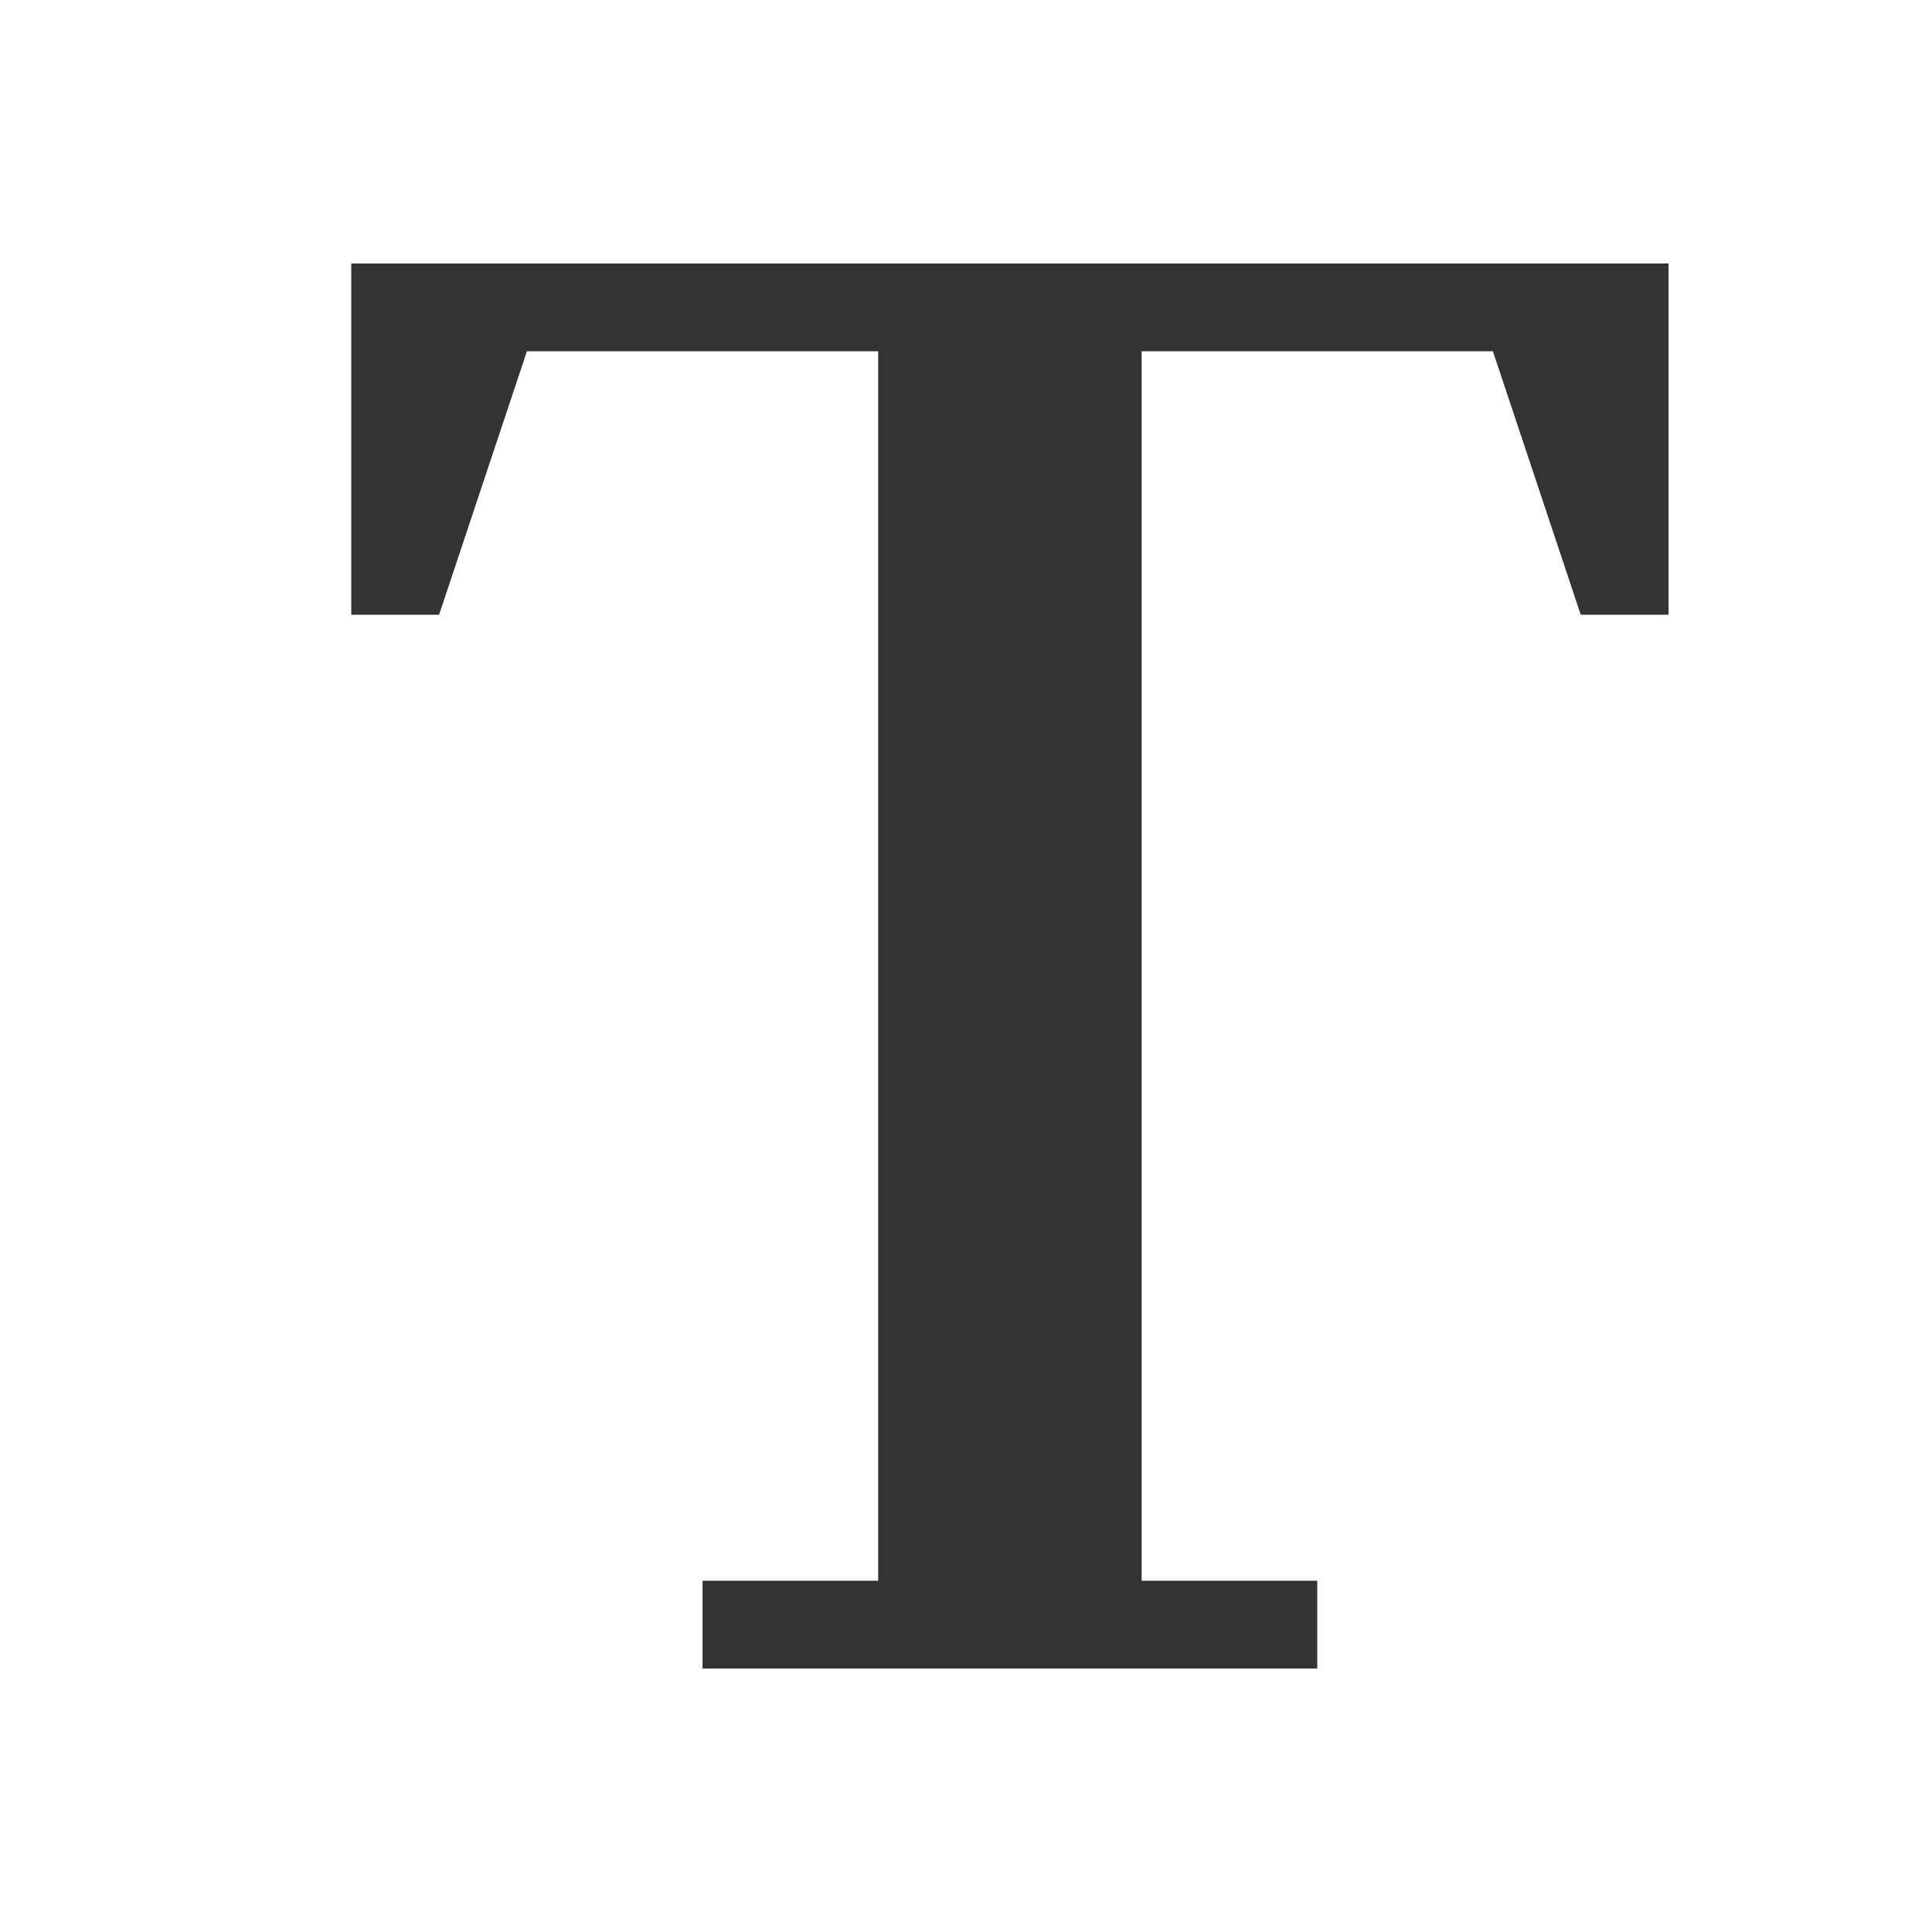
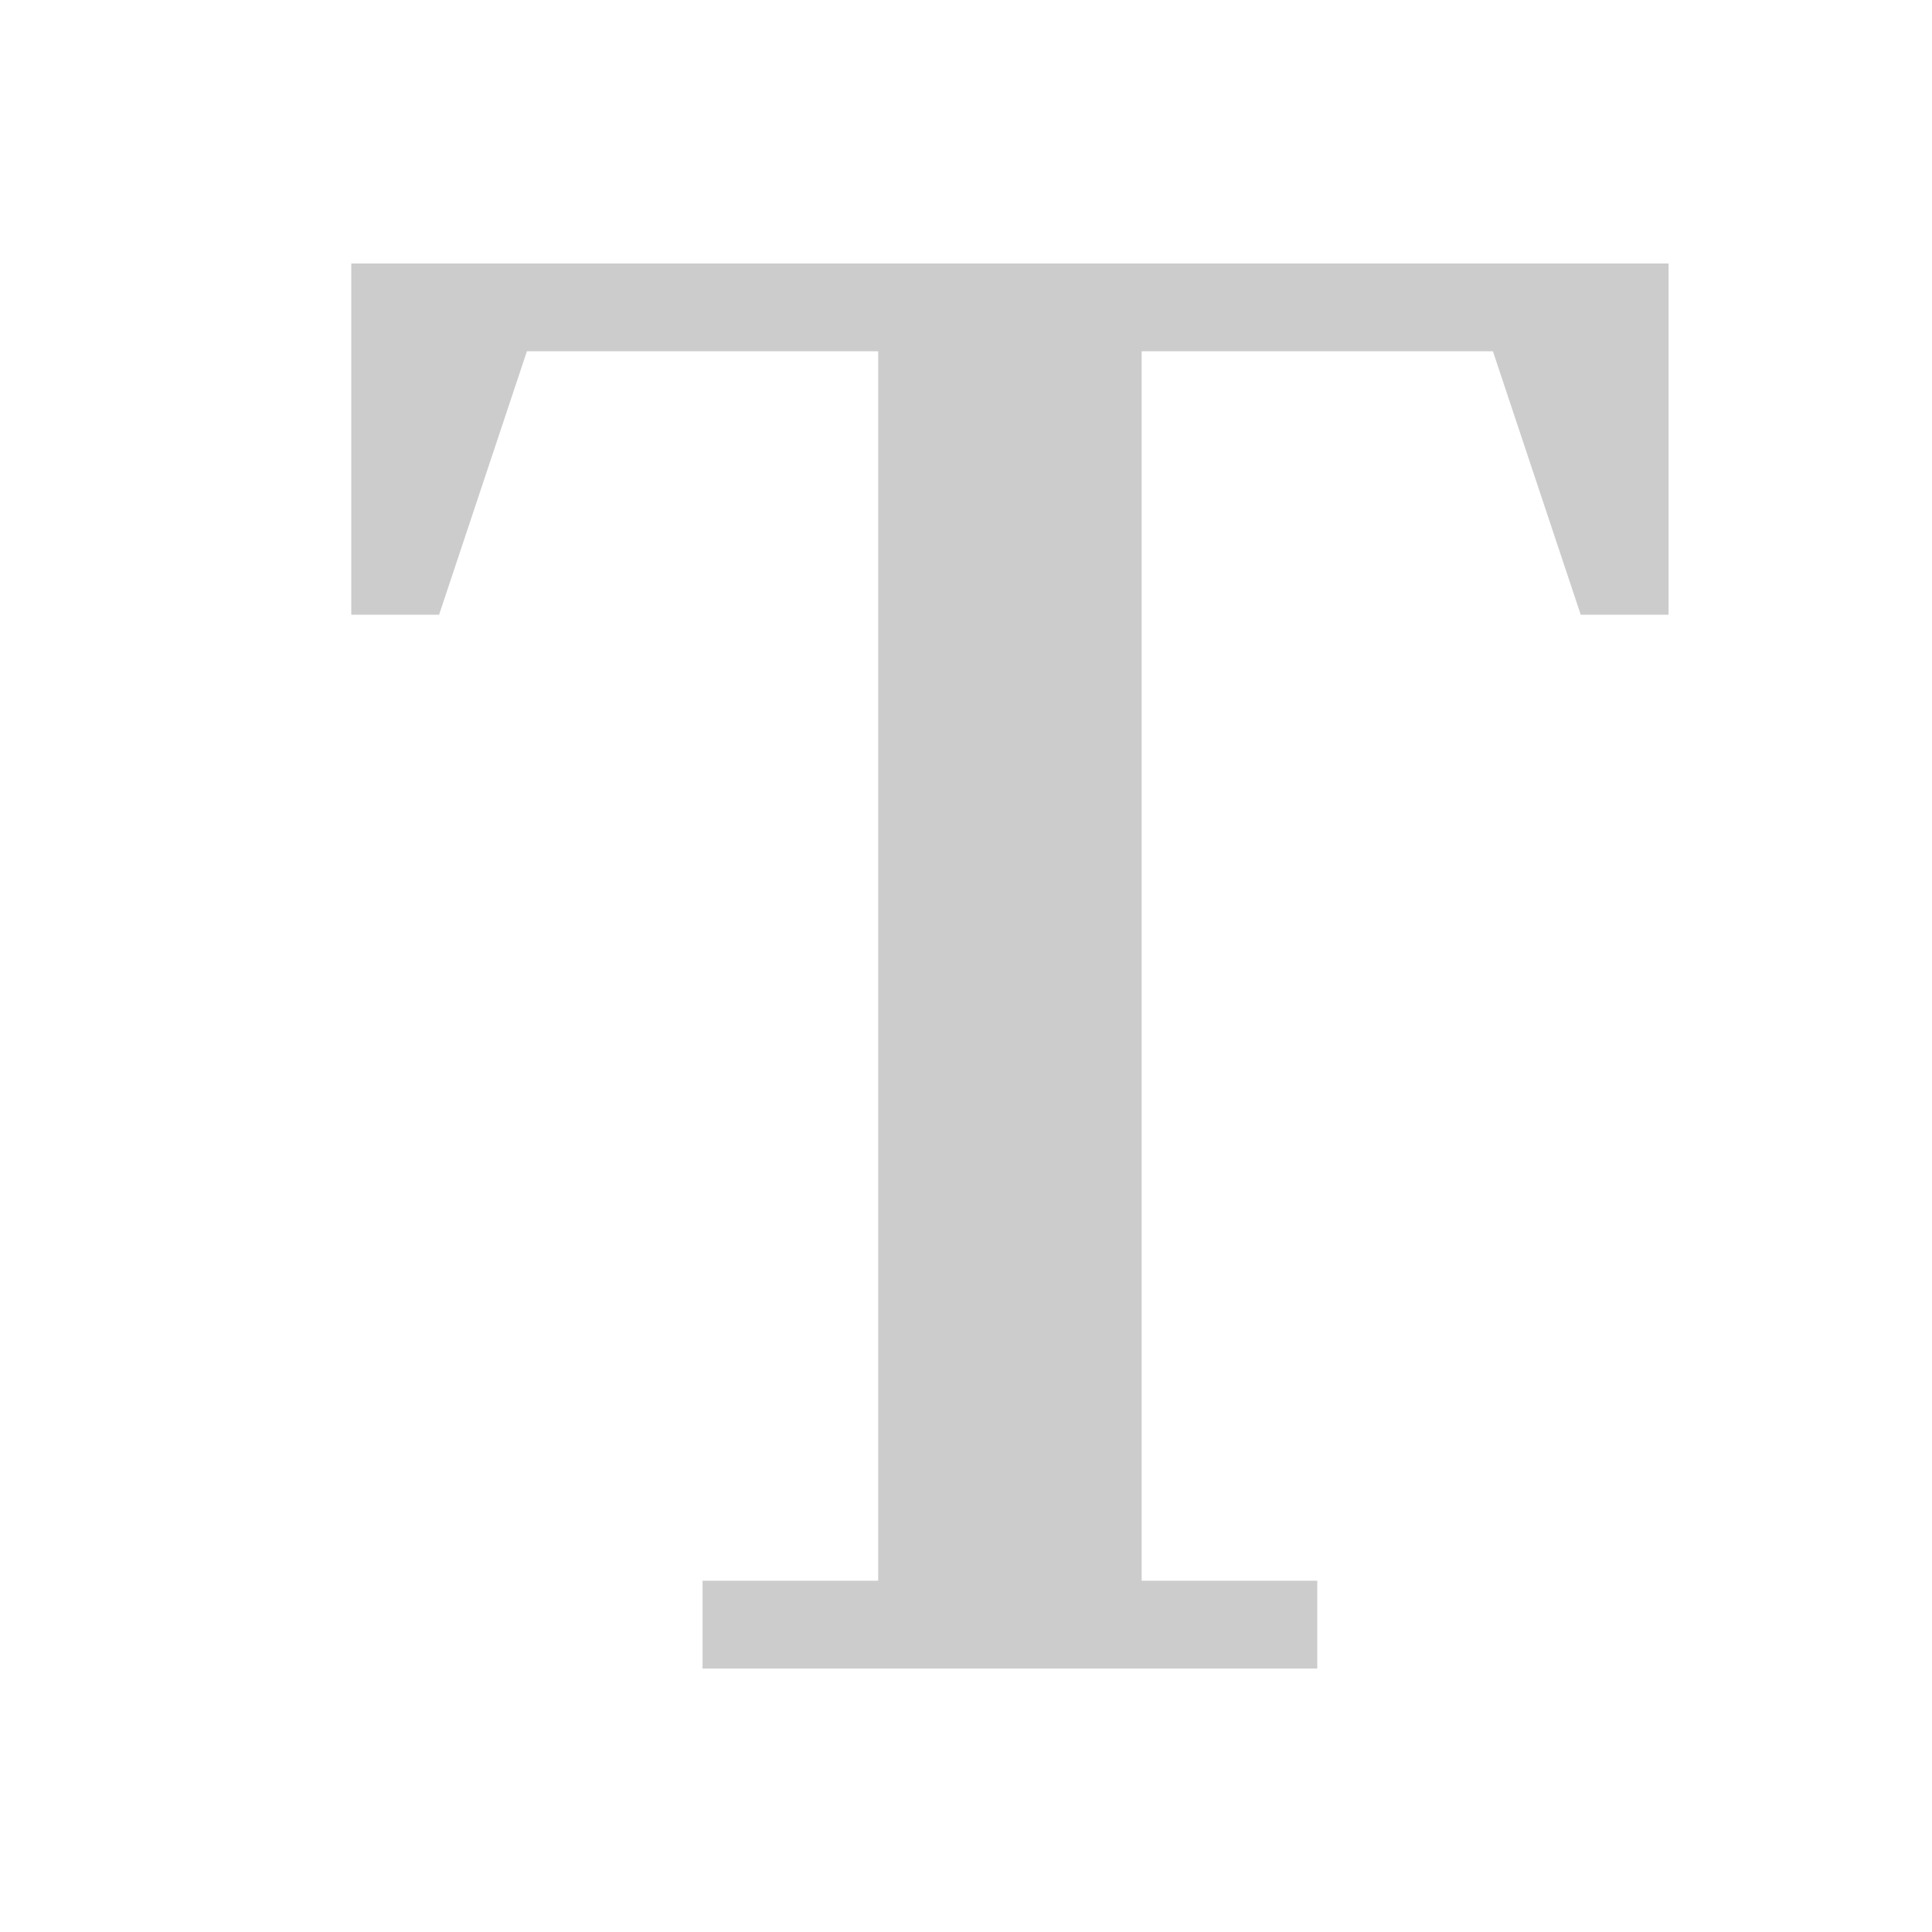
<svg xmlns="http://www.w3.org/2000/svg" version="1.1" height="22" width="22">
-   <path style="fill:#333333;fill-opacity:1" d="M 8,19 8,18 10,18 10,4 6,4 5,7 4,7 4,3 19,3 19,7 18,7 17,4 13,4 13,18 15,18 15,19 9,19 z" />
+   <path style="fill:#cccccc;fill-opacity:1" d="M 8,19 8,18 10,18 10,4 6,4 5,7 4,7 4,3 19,3 19,7 18,7 17,4 13,4 13,18 15,18 15,19 9,19 z" />
</svg>
